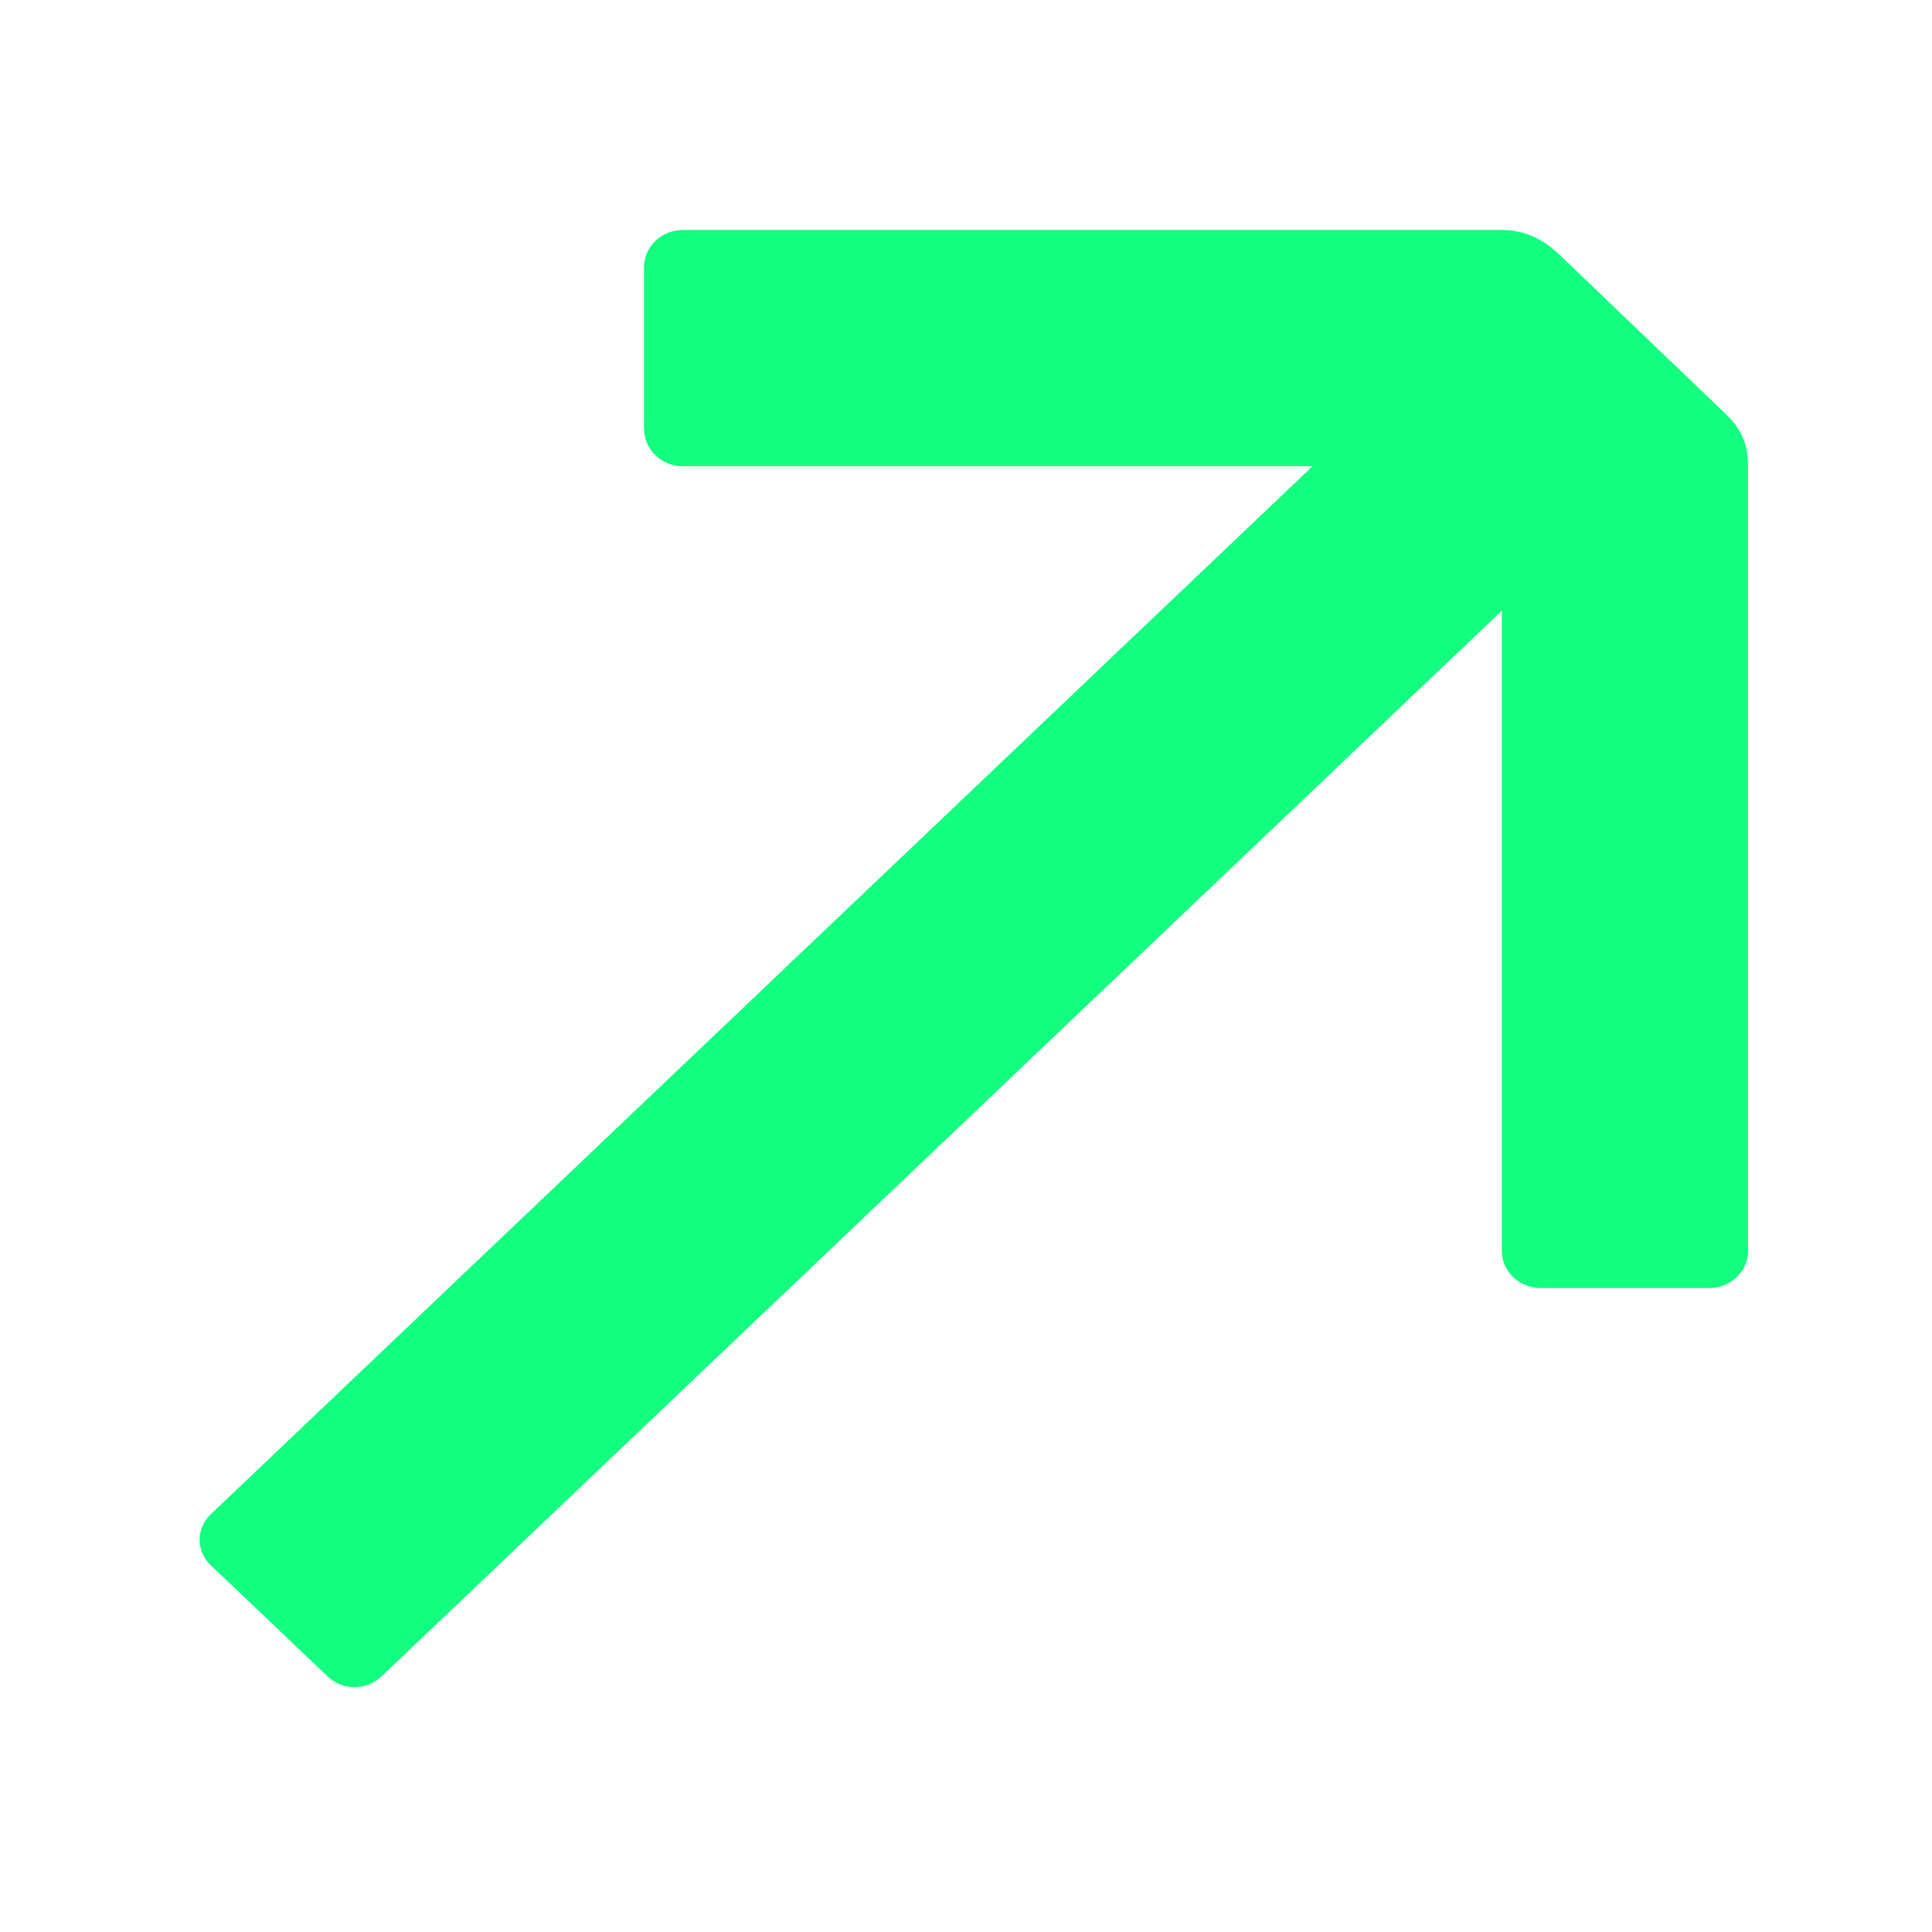
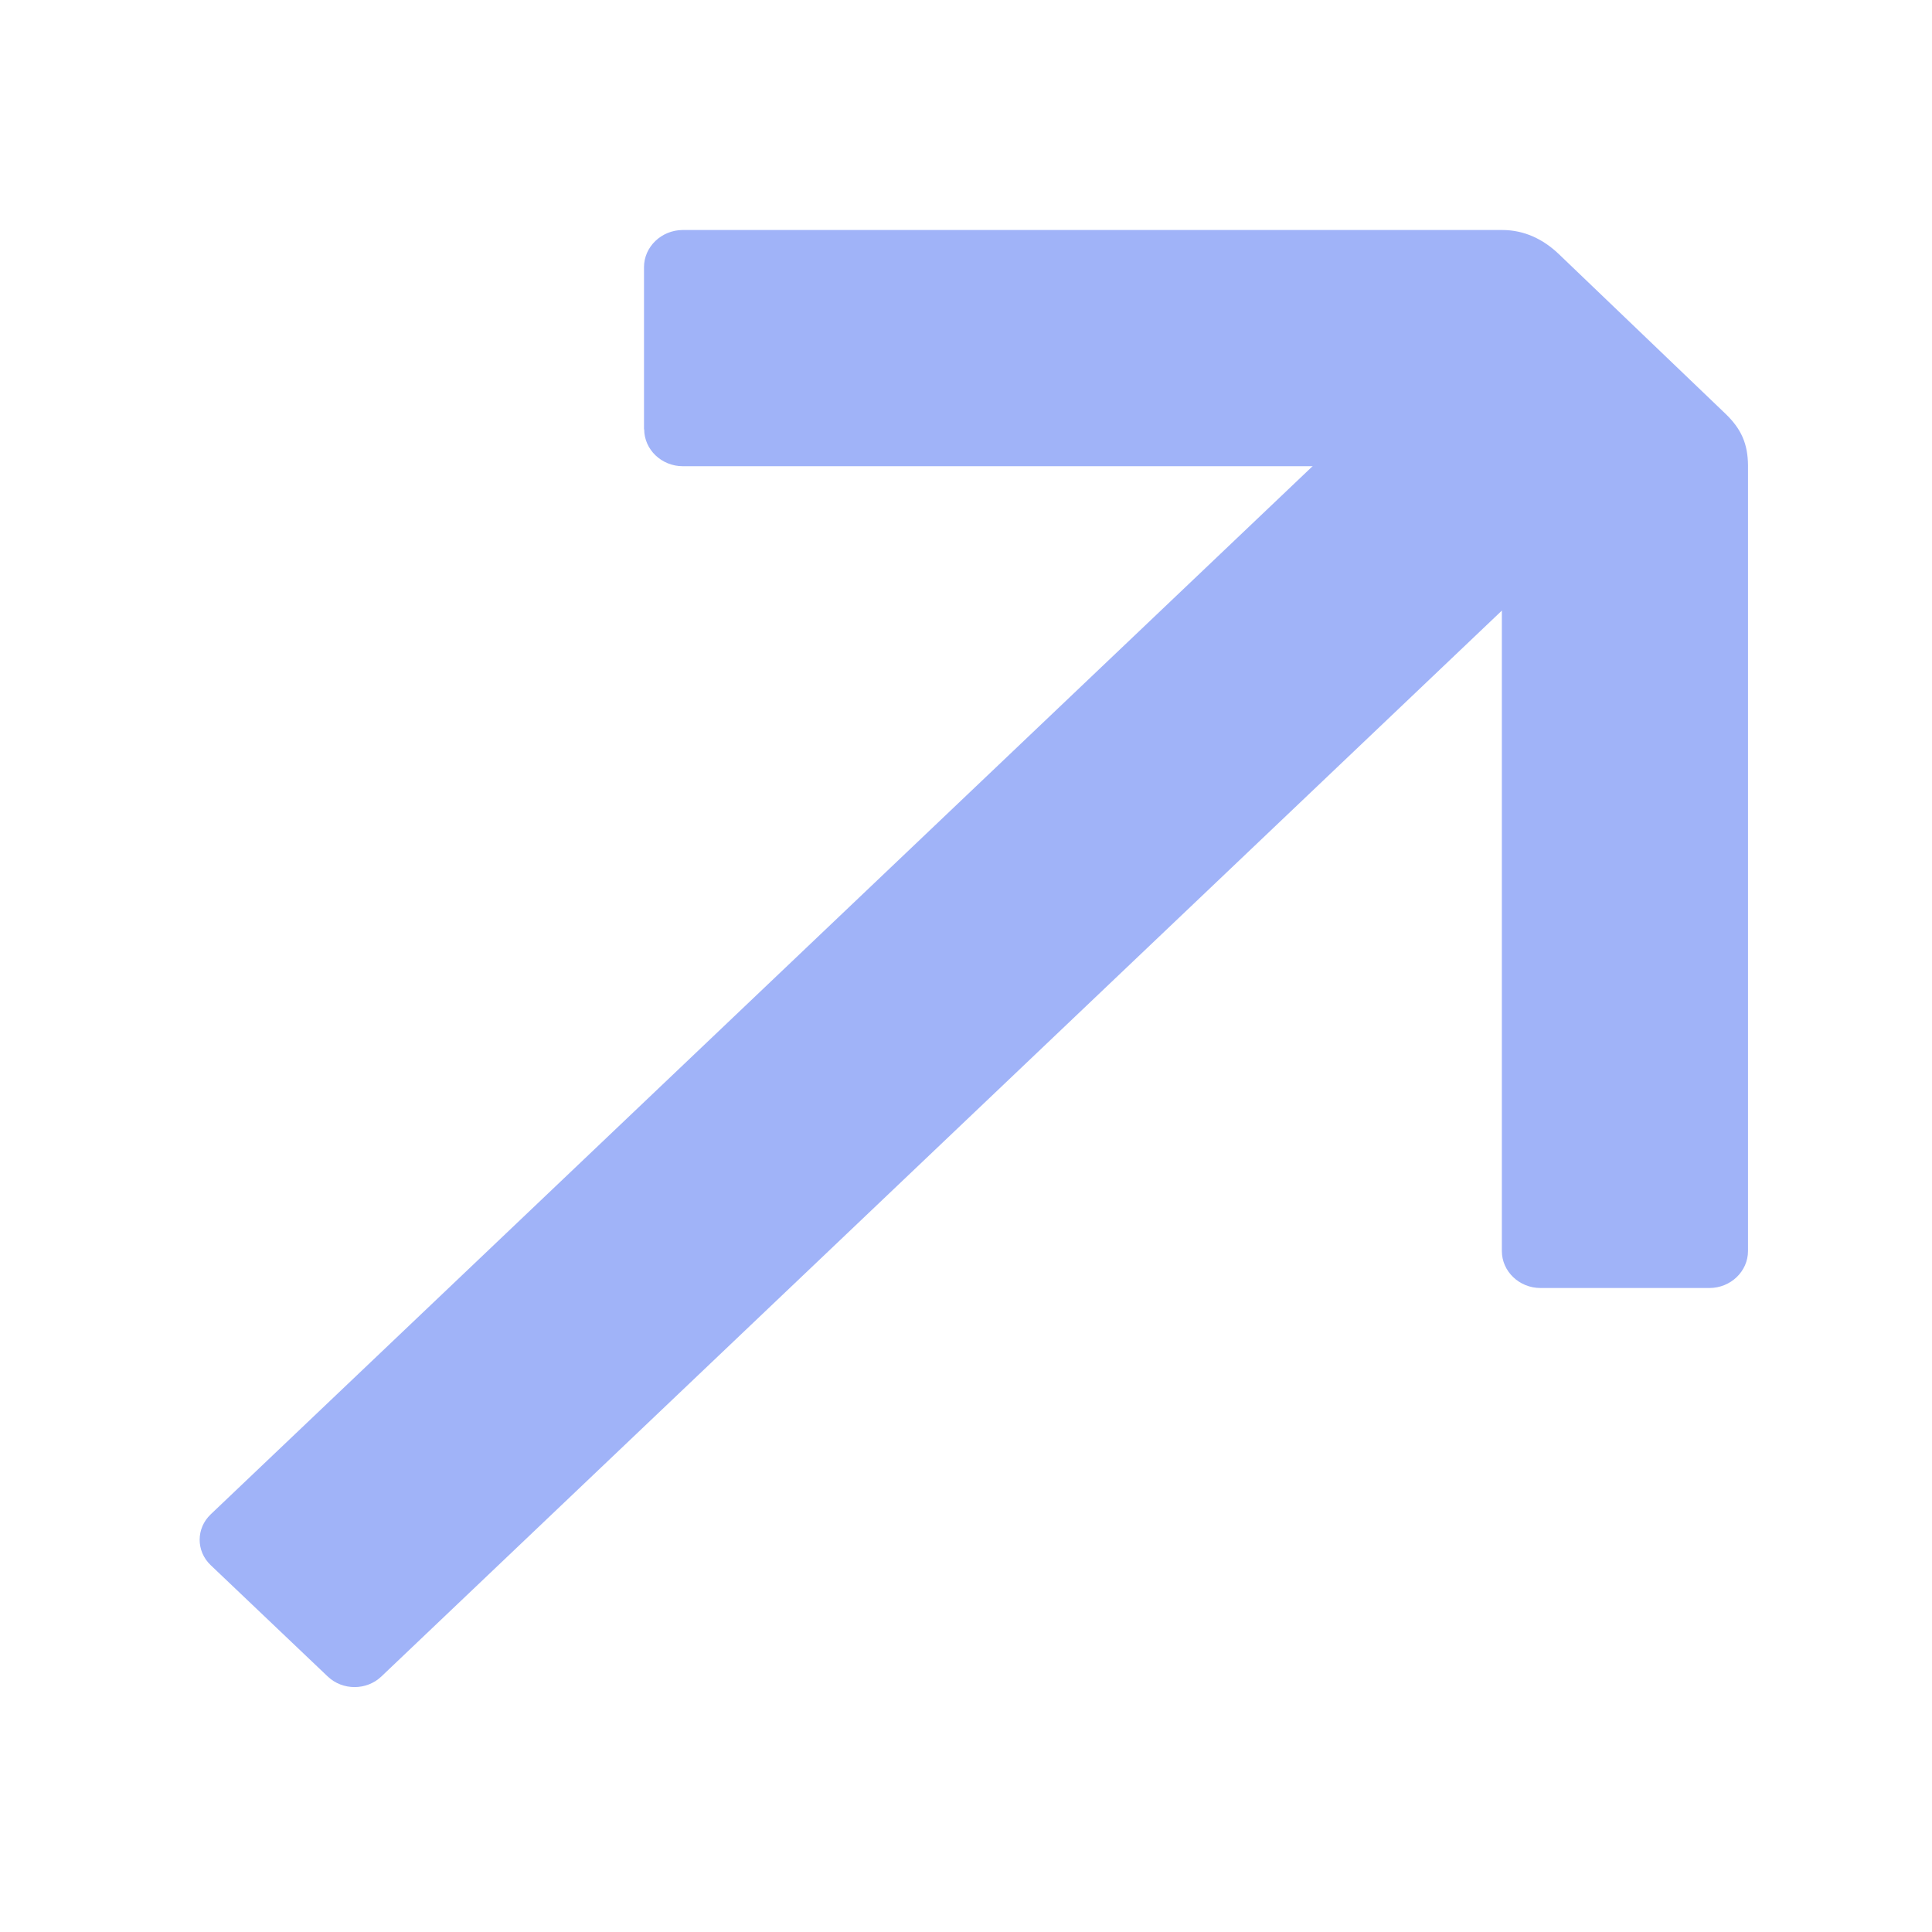
<svg xmlns="http://www.w3.org/2000/svg" width="42" height="42" viewBox="0 0 42 42" fill="none">
-   <path d="M14.004 9.332C14.004 9.774 14.382 10.135 14.843 10.135H30.041C31.689 10.135 32.649 11.055 32.649 12.57V27.196C32.649 27.638 33.026 28 33.488 28H37.161C37.623 28 38 27.638 38 27.196V10.115C37.996 9.653 37.857 9.328 37.514 8.998L33.89 5.526C33.546 5.197 33.135 5 32.653 5H14.839C14.377 5.004 14 5.366 14 5.808V9.332H14.004Z" fill="#12FF80" />
-   <path d="M4.581 34.026L7.126 36.447C7.447 36.752 7.968 36.752 8.289 36.447L33.284 12.67C33.605 12.364 33.605 11.869 33.284 11.564L30.739 9.143C30.418 8.838 29.898 8.838 29.577 9.143L4.581 32.92C4.26 33.226 4.26 33.721 4.581 34.026Z" fill="#12FF80" />
+   <path d="M14.004 9.332C14.004 9.774 14.382 10.135 14.843 10.135H30.041C31.689 10.135 32.649 11.055 32.649 12.57V27.196C32.649 27.638 33.026 28 33.488 28H37.161C37.623 28 38 27.638 38 27.196V10.115C37.996 9.653 37.857 9.328 37.514 8.998L33.89 5.526C33.546 5.197 33.135 5 32.653 5H14.839C14.377 5.004 14 5.366 14 5.808V9.332H14.004Z" fill="#a0b3f8" />
+   <path d="M4.581 34.026L7.126 36.447C7.447 36.752 7.968 36.752 8.289 36.447L33.284 12.67C33.605 12.364 33.605 11.869 33.284 11.564L30.739 9.143C30.418 8.838 29.898 8.838 29.577 9.143L4.581 32.92C4.26 33.226 4.26 33.721 4.581 34.026Z" fill="#a0b3f8" />
</svg>
